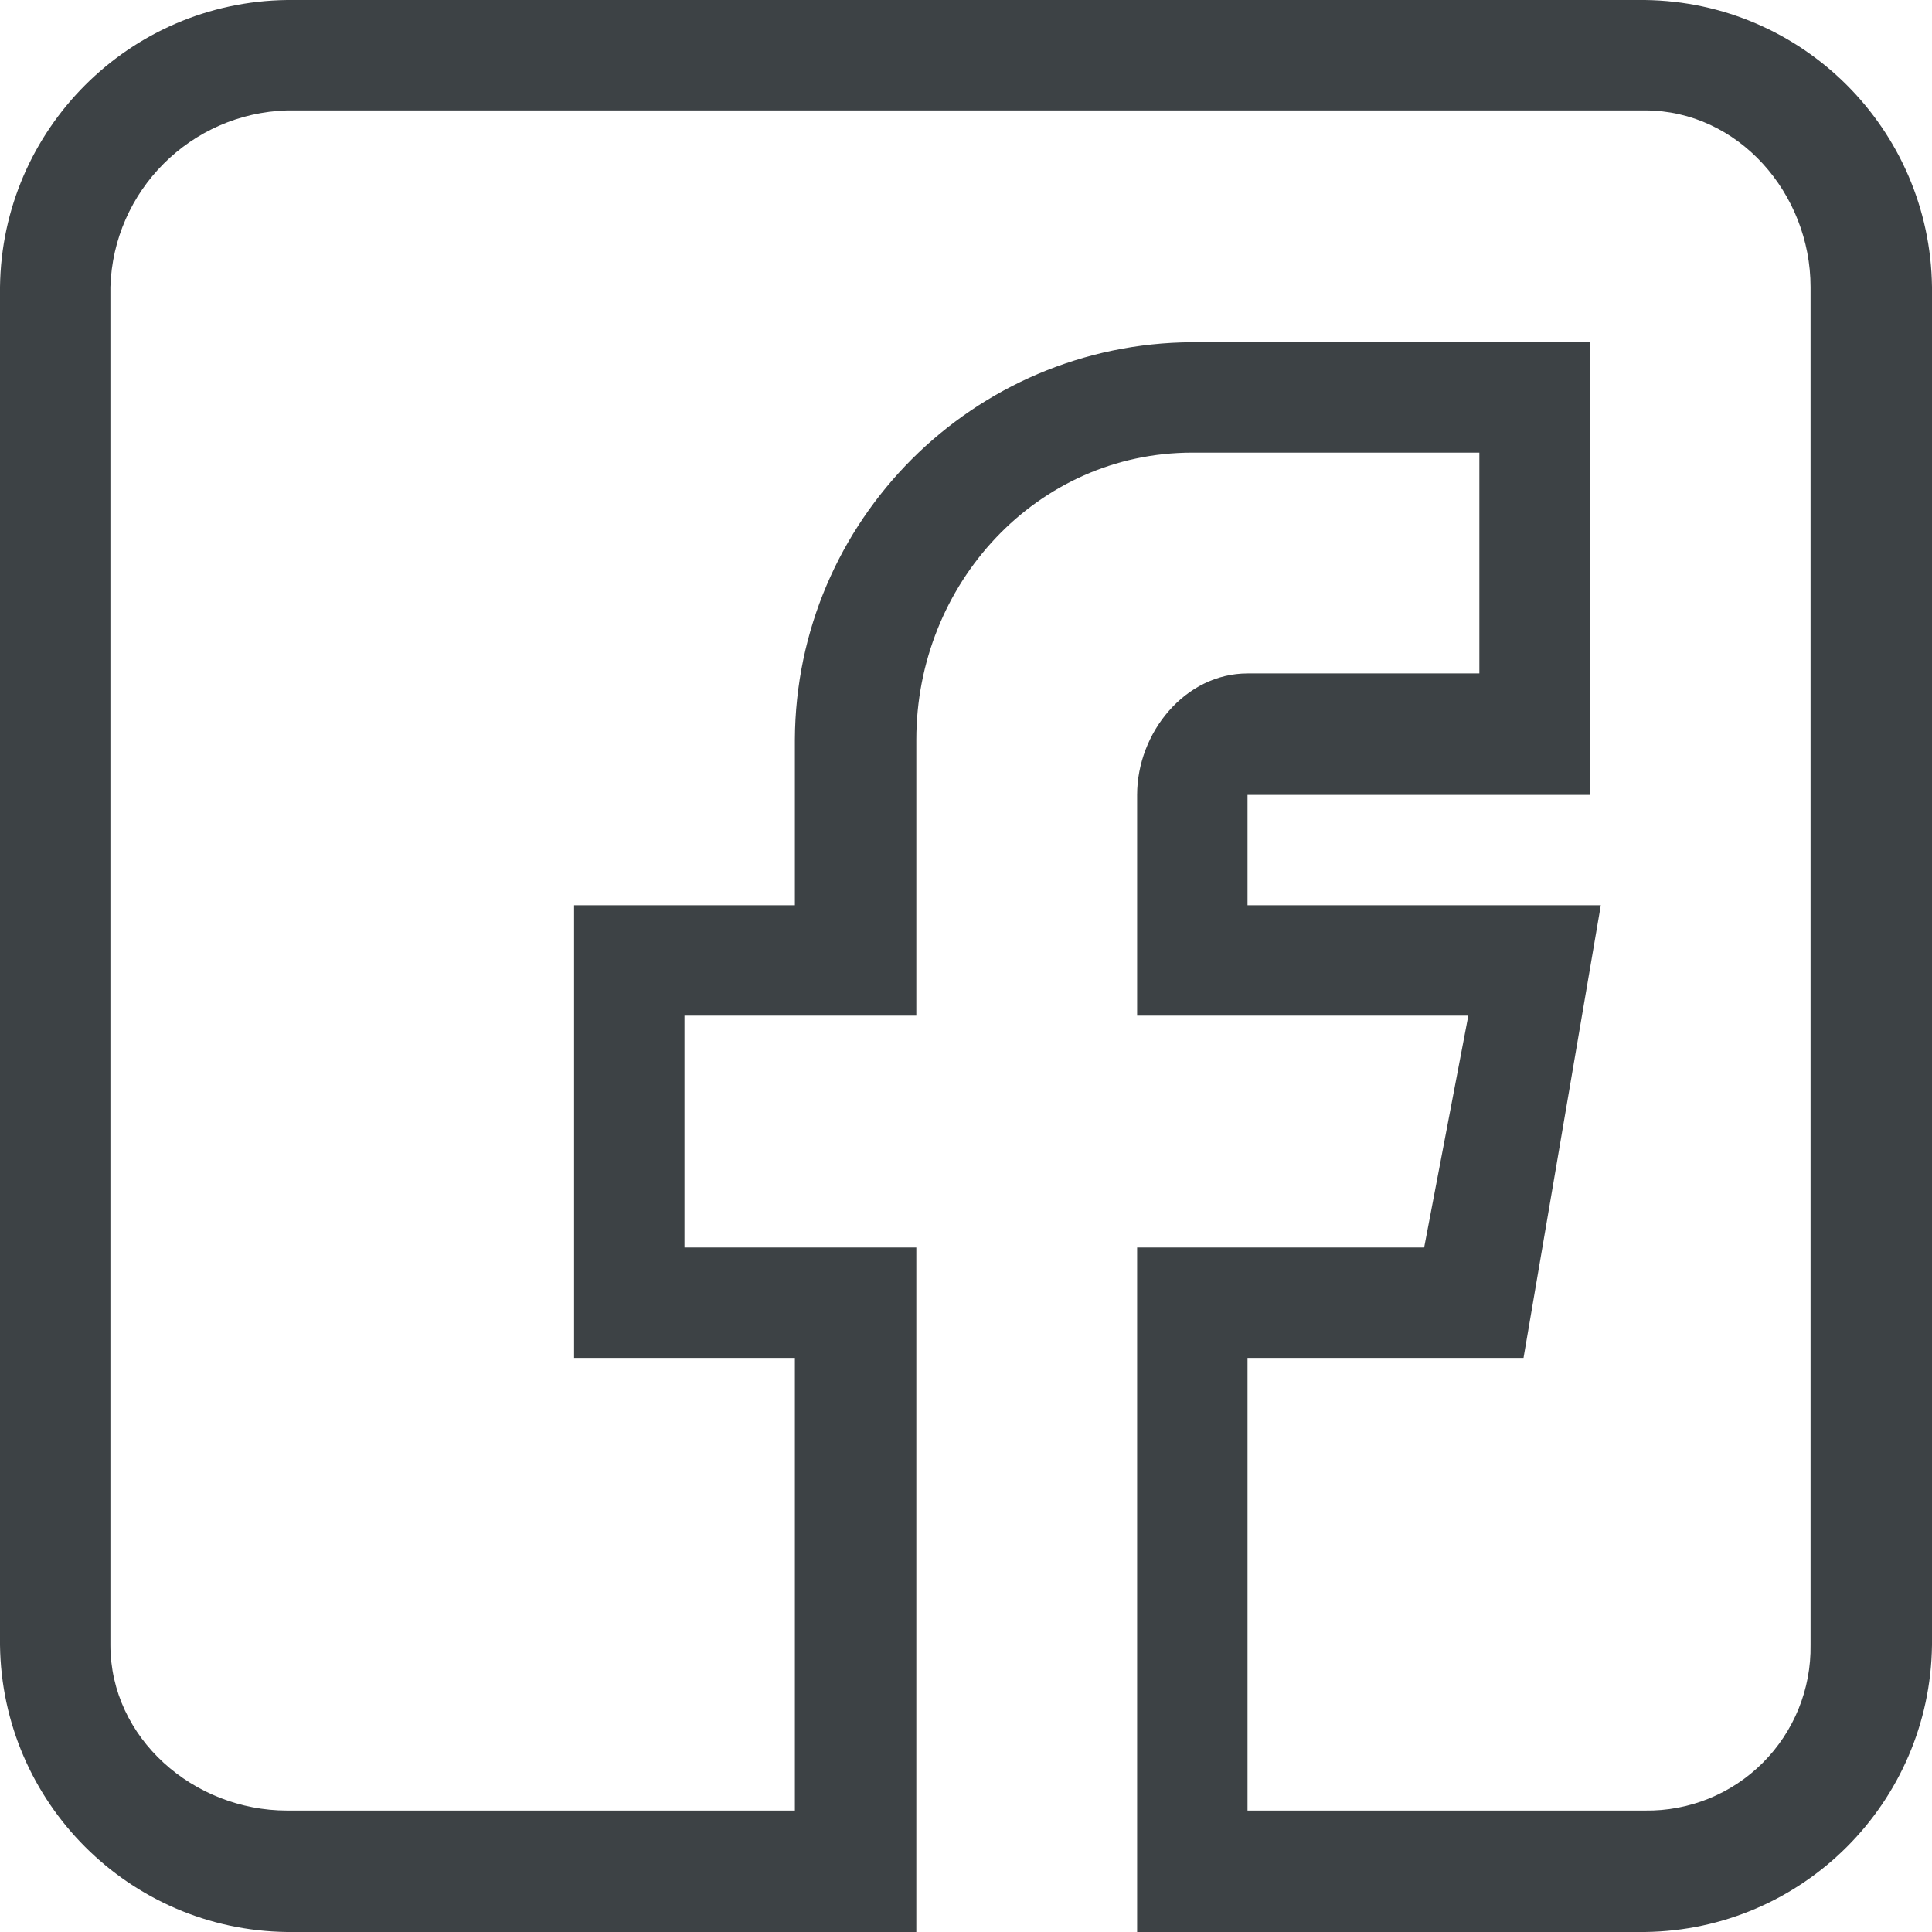
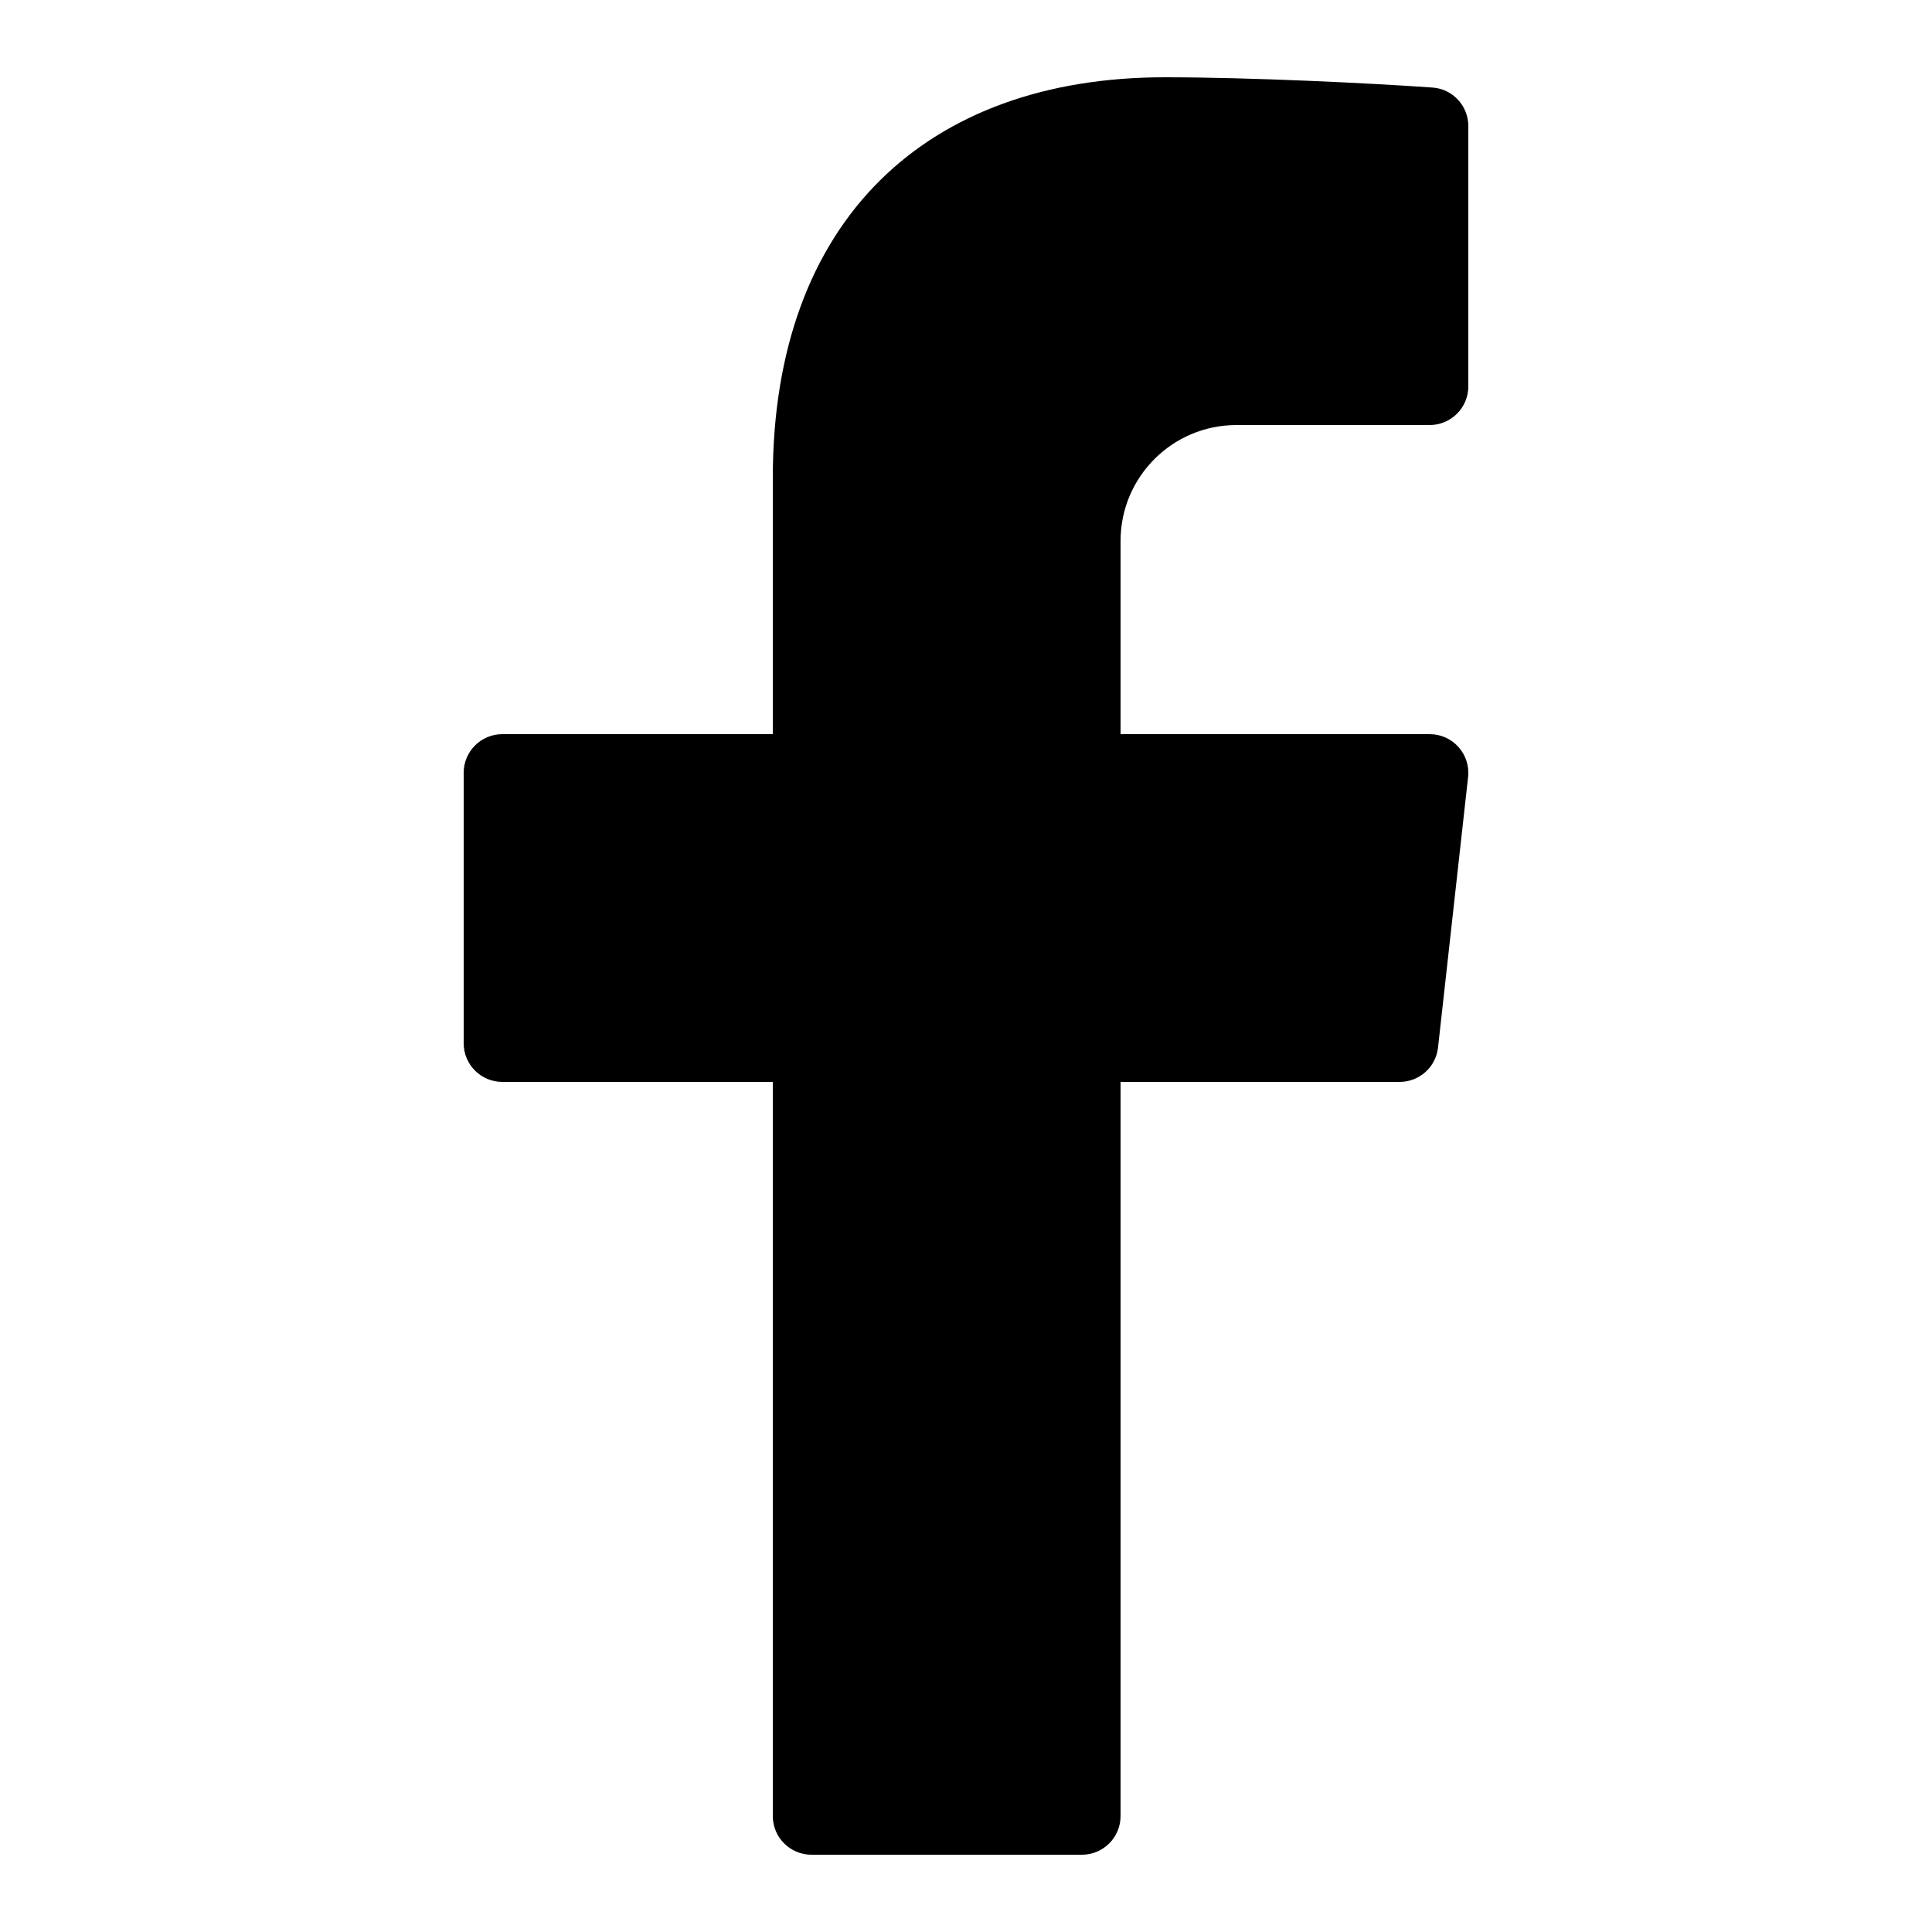
- <svg xmlns="http://www.w3.org/2000/svg" width="175" height="175" viewBox="0 0 175 175">
-   <path id="fb" d="M26,175H83V113H62V92H83V67c0-14.107,10.893-26,25-26h26V61H113c-5.643,0-10,5.357-10,11V92h30l-4,21H103v62h46a26.33,26.33,0,0,0,26-26V26A26.33,26.33,0,0,0,149,0H26A26.33,26.33,0,0,0,0,26V149A26.33,26.33,0,0,0,26,175ZM10,26A16.5,16.5,0,0,1,26,10H149c8.464,0,15,7.536,15,16V149a14.776,14.776,0,0,1-15,15H113V123h25l7-41H113V72h31V31H108A36.17,36.17,0,0,0,72,67V82H52v41H72v41H26c-8.464,0-16-6.536-16-15Zm0,0" fill="#3d4245" />
+ <svg xmlns="http://www.w3.org/2000/svg" x="0px" y="0px" width="50" height="50" viewBox="0 0 50 50" style=" fill:#000000;">
+   <path d="M32,11h5c0.552,0,1-0.448,1-1V3.263c0-0.524-0.403-0.96-0.925-0.997C35.484,2.153,32.376,2,30.141,2C24,2,20,5.68,20,12.368 V19h-7c-0.552,0-1,0.448-1,1v7c0,0.552,0.448,1,1,1h7v19c0,0.552,0.448,1,1,1h7c0.552,0,1-0.448,1-1V28h7.222 c0.51,0,0.938-0.383,0.994-0.89l0.778-7C38.06,19.518,37.596,19,37,19h-8v-5C29,12.343,30.343,11,32,11z" />
</svg>
